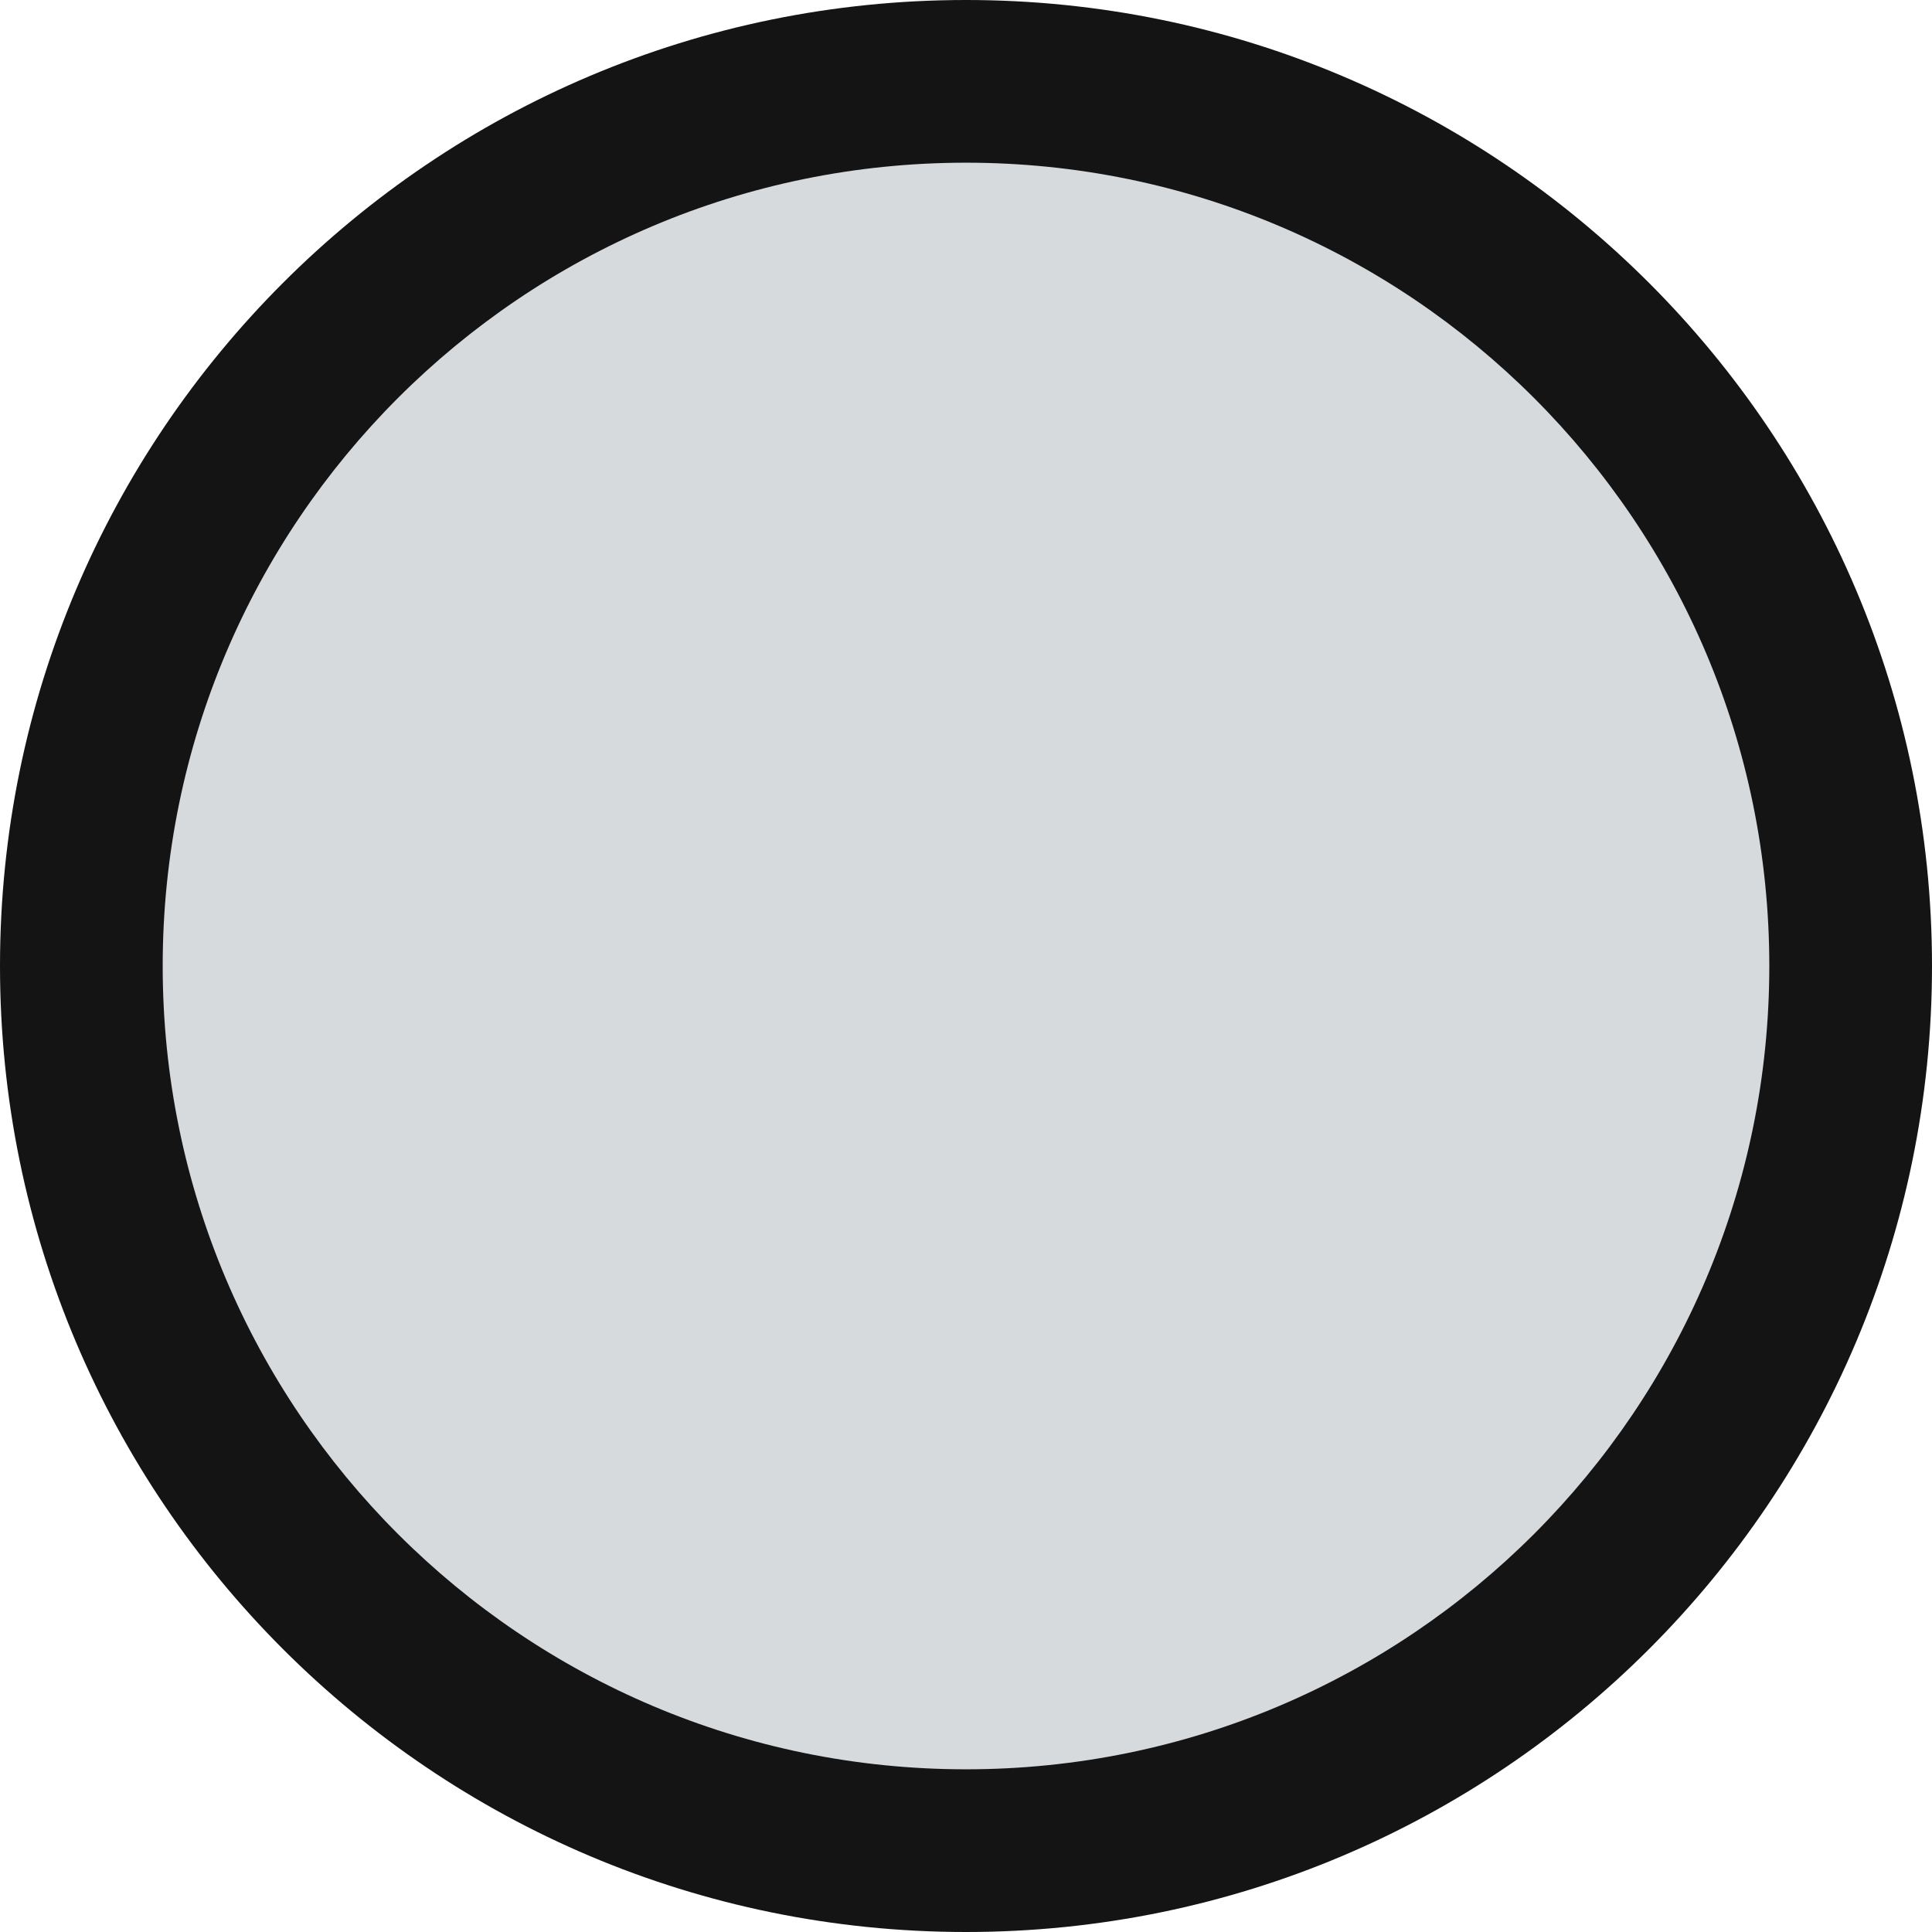
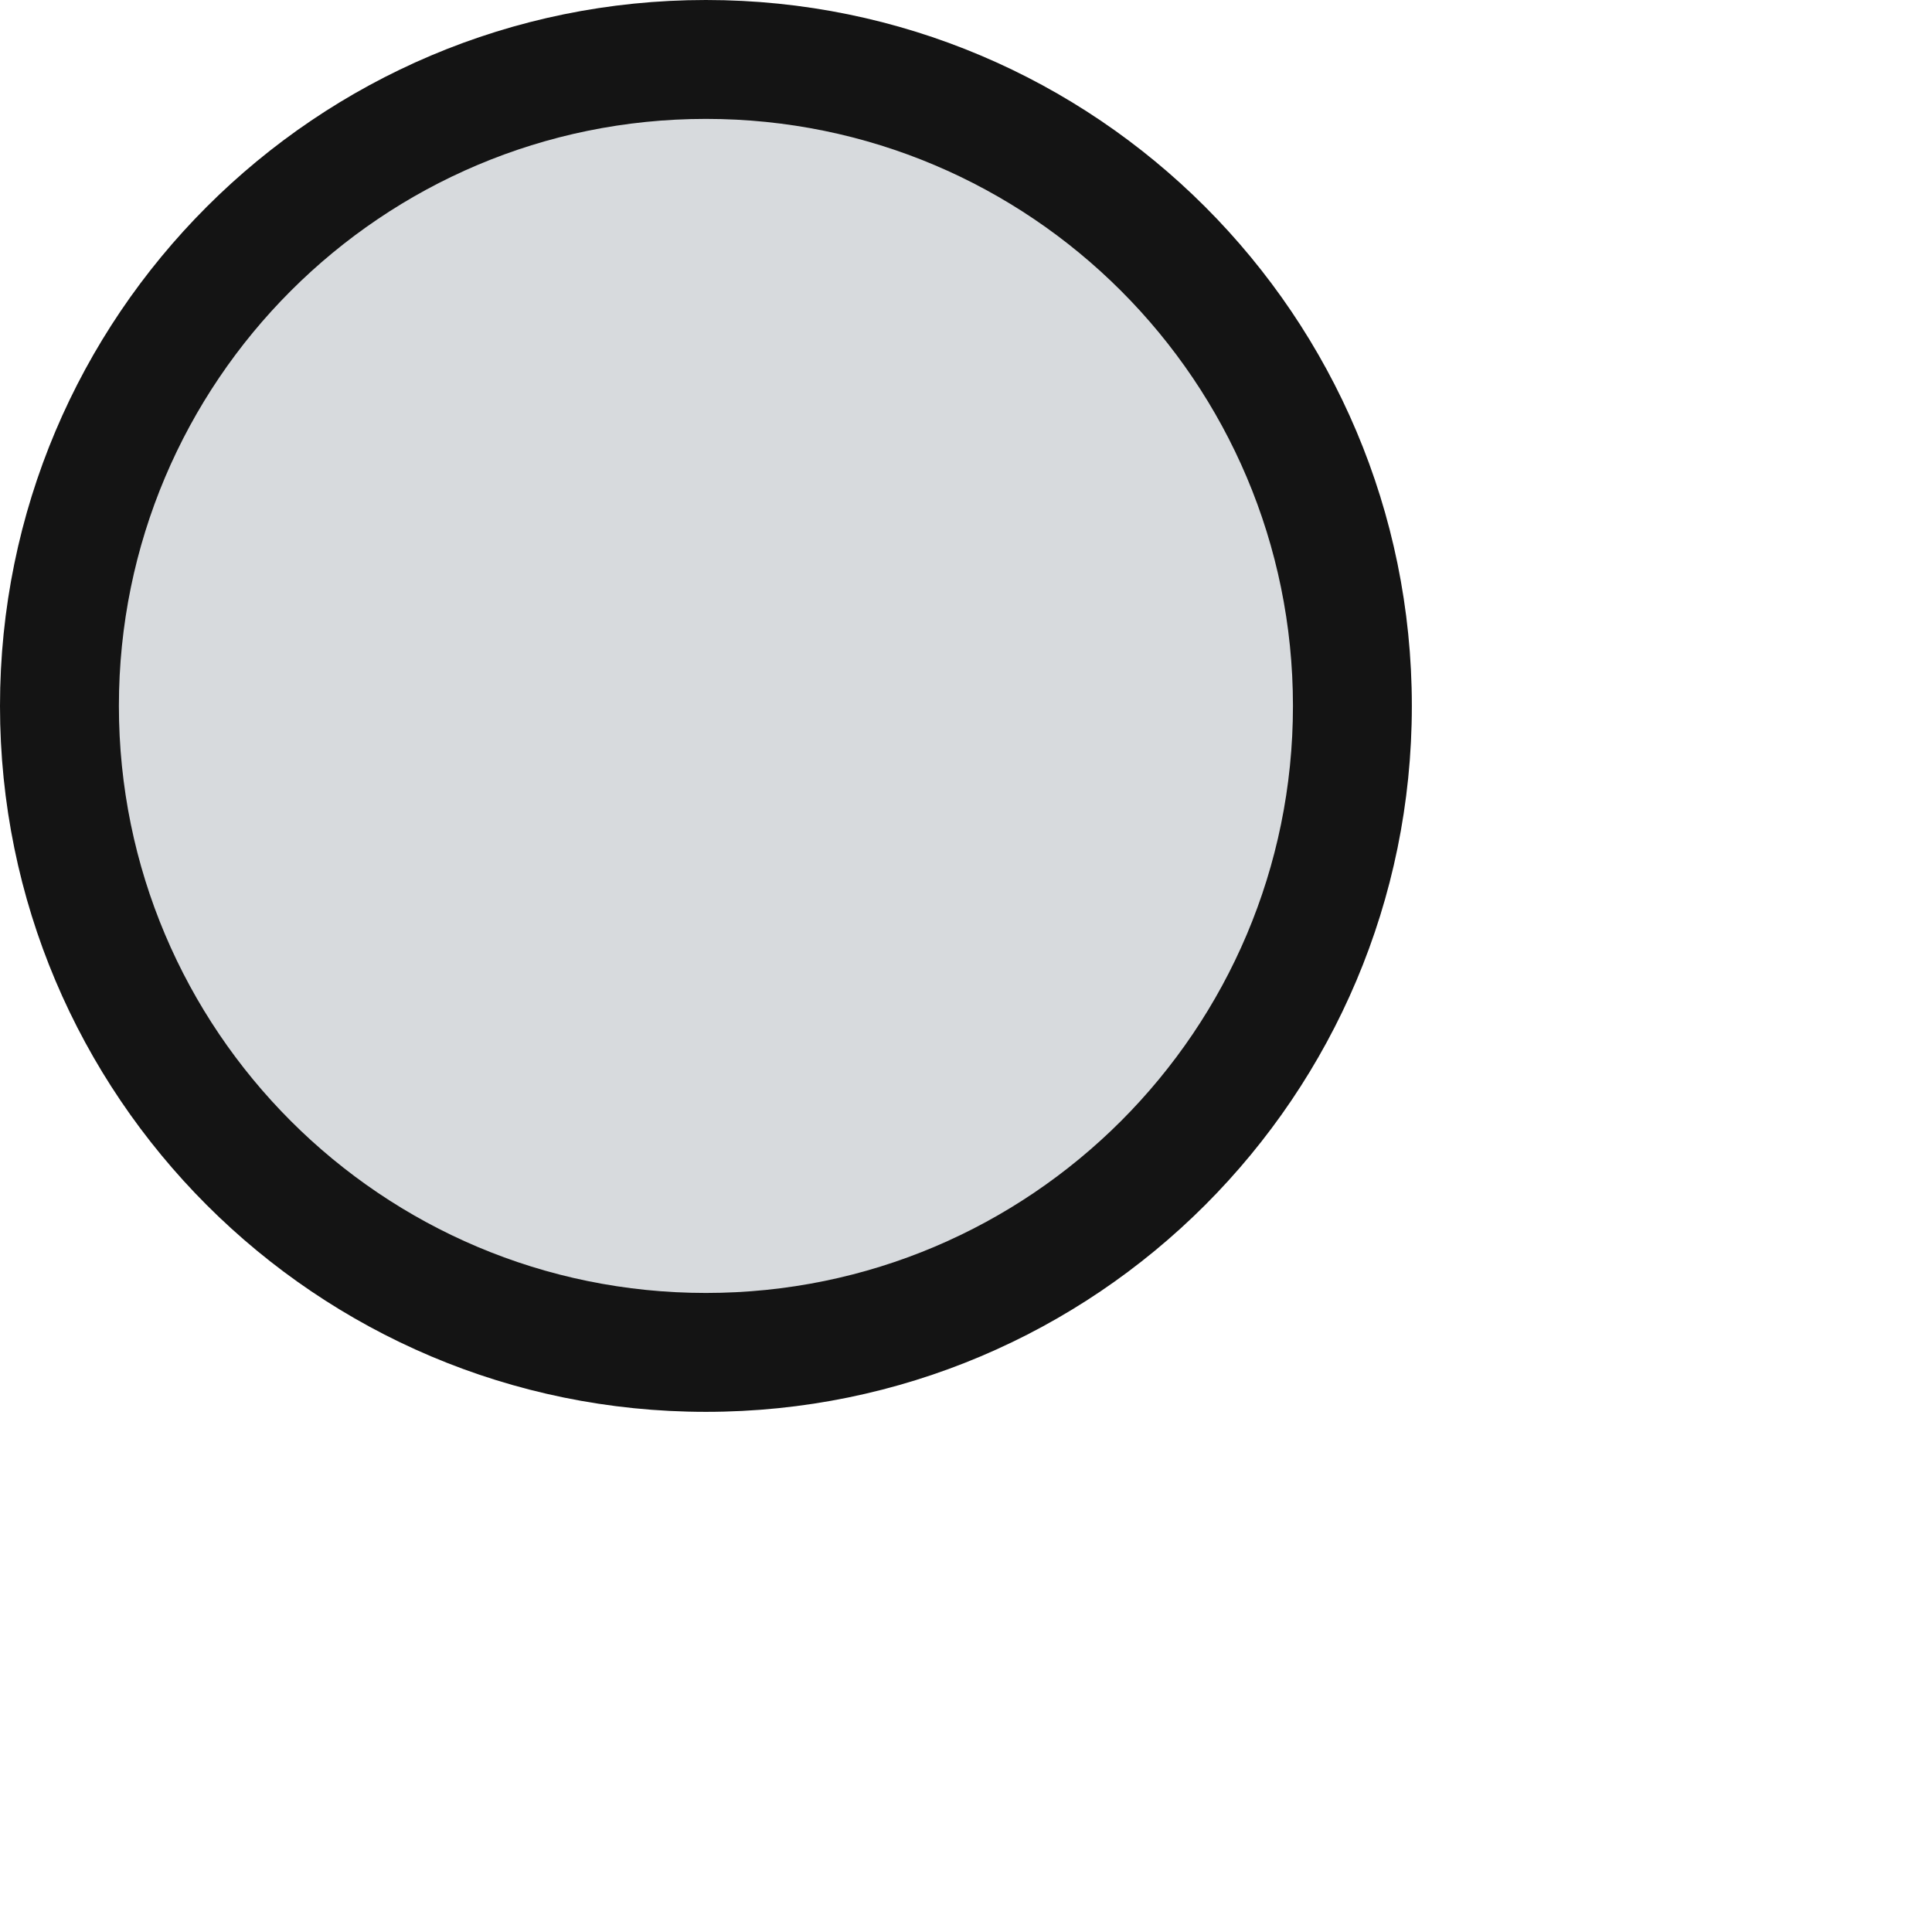
- <svg xmlns="http://www.w3.org/2000/svg" width="38" height="38" viewBox="0 0 38 38">
+ <svg xmlns="http://www.w3.org/2000/svg" width="52" height="52" viewBox="0 0 52 52">
  <circle cx="19.0" cy="19.0" r="19" fill="#141414" />
  <circle cx="19.0" cy="19.0" r="15.8" fill="#d7dadd" />
</svg>
